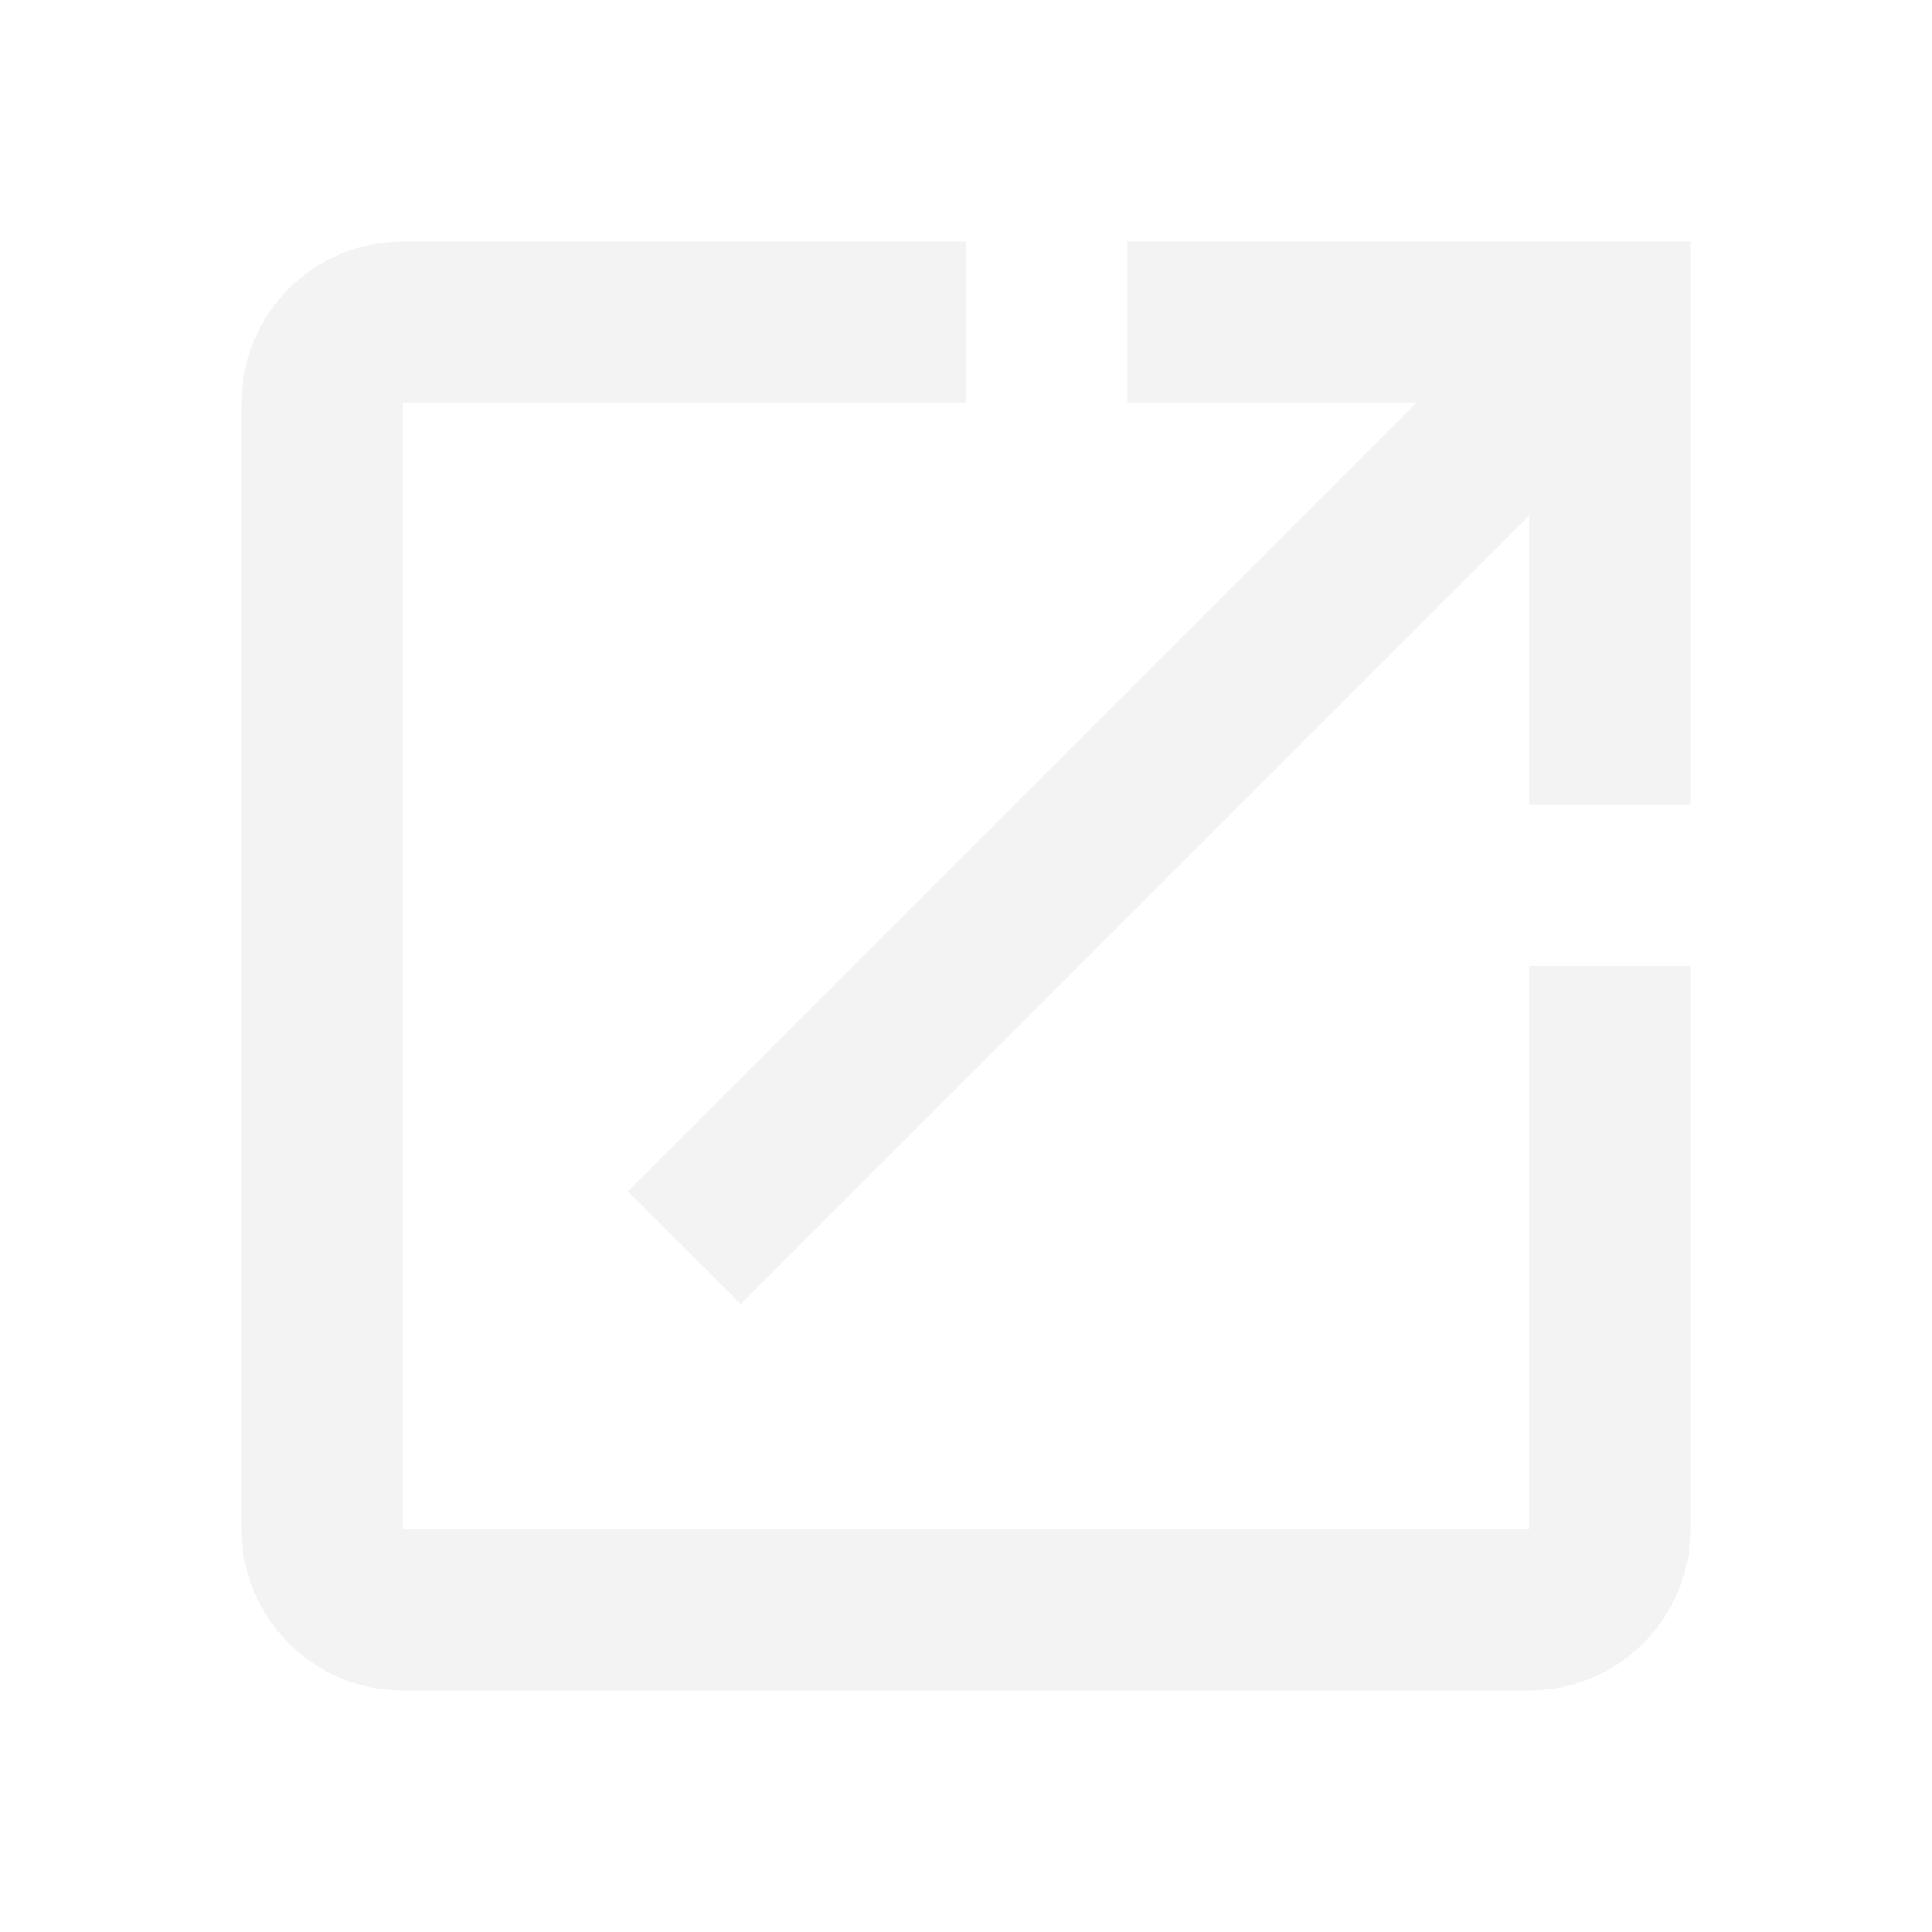
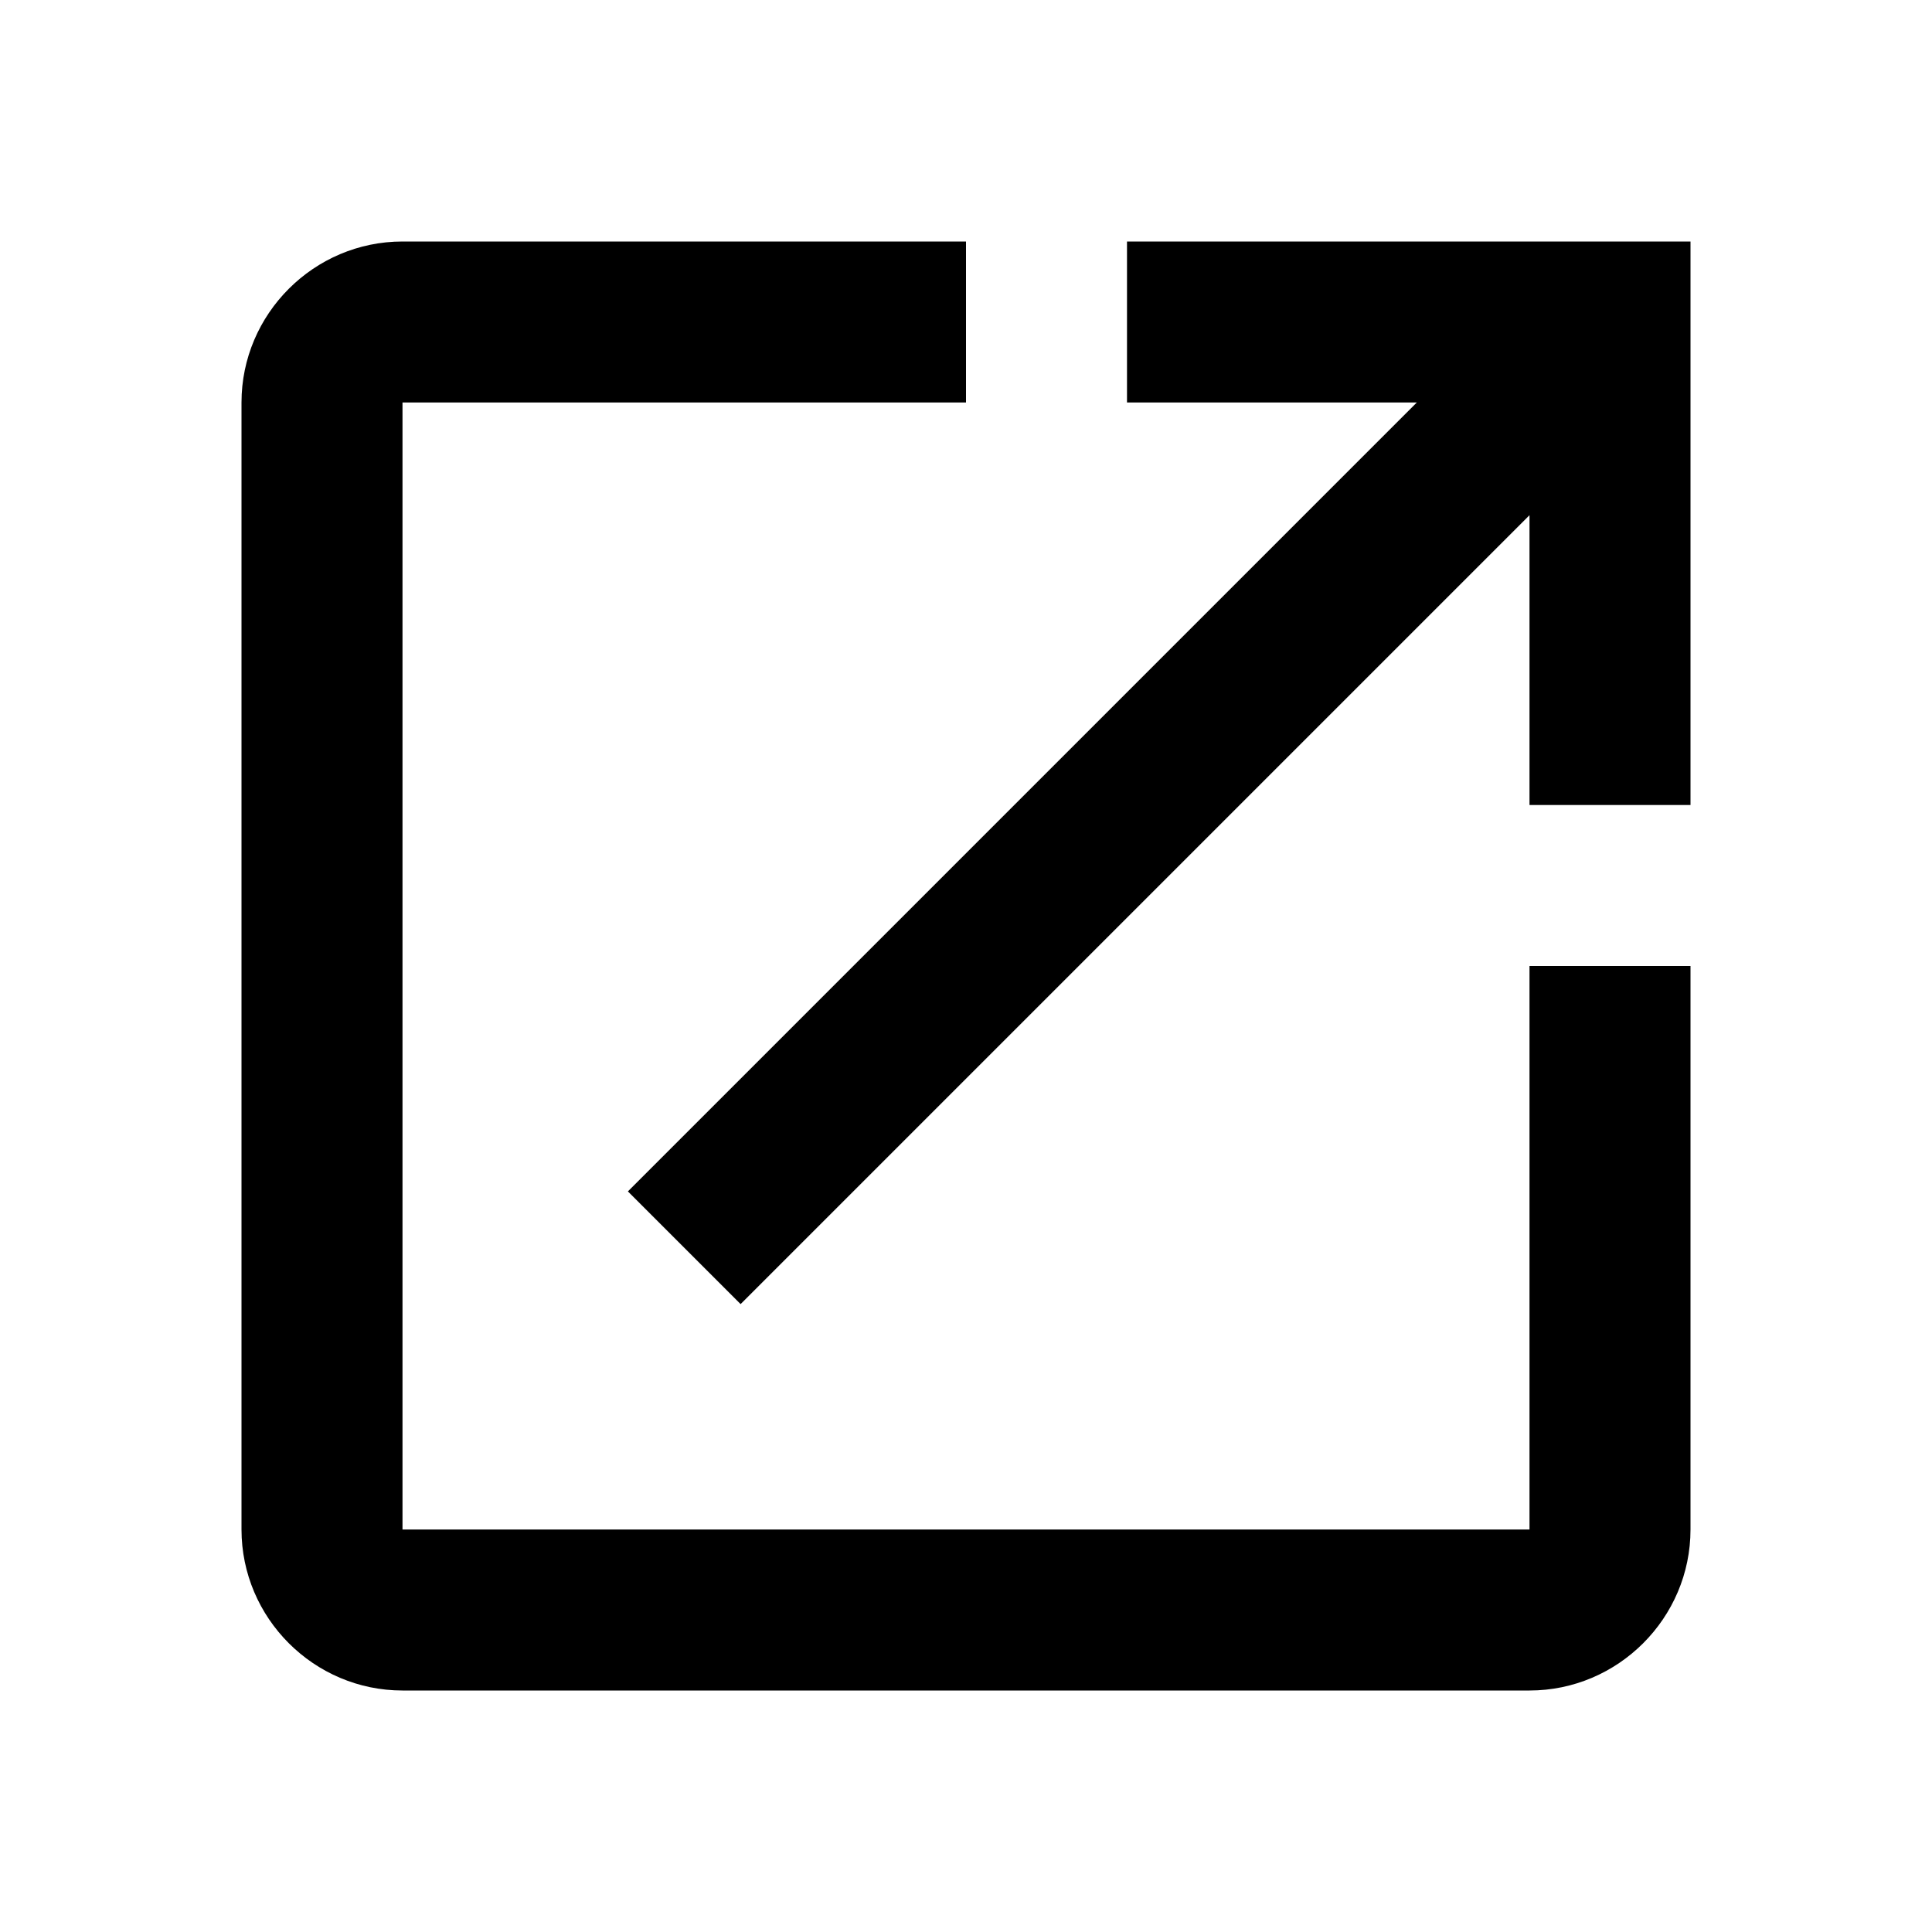
<svg xmlns="http://www.w3.org/2000/svg" version="1.1" x="0px" y="0px" width="24px" height="24px" viewBox="0 0 24 24" enable-background="new 0 0 24 24" xml:space="preserve">
  <g id="Header">
    <g>
      <rect x="-618" y="-824" fill="none" width="1400" height="3600" />
    </g>
  </g>
  <g id="Label">
</g>
  <g id="Icon">
    <g>
      <rect fill="none" width="24" height="24" />
-       <path d="M19,19H5V5h7V3H5C3.9,3,3,3.9,3,5v14c0,1.1,0.9,2,2,2h14c1.1,0,2-0.9,2-2v-7h-2V19z M14,3v2h3.6l-9.8,9.8l1.4,1.4L19,6.4    V10h2V3H14z" style="fill:#f3f3f3;" />
+       <path d="M19,19H5V5h7V3H5C3.9,3,3,3.9,3,5v14c0,1.1,0.9,2,2,2h14c1.1,0,2-0.9,2-2v-7h-2V19z M14,3v2h3.6l-9.8,9.8l1.4,1.4L19,6.4    V10h2V3H14z" />
    </g>
  </g>
  <g id="Grid" display="none">
    <g display="inline">
	</g>
  </g>
</svg>
